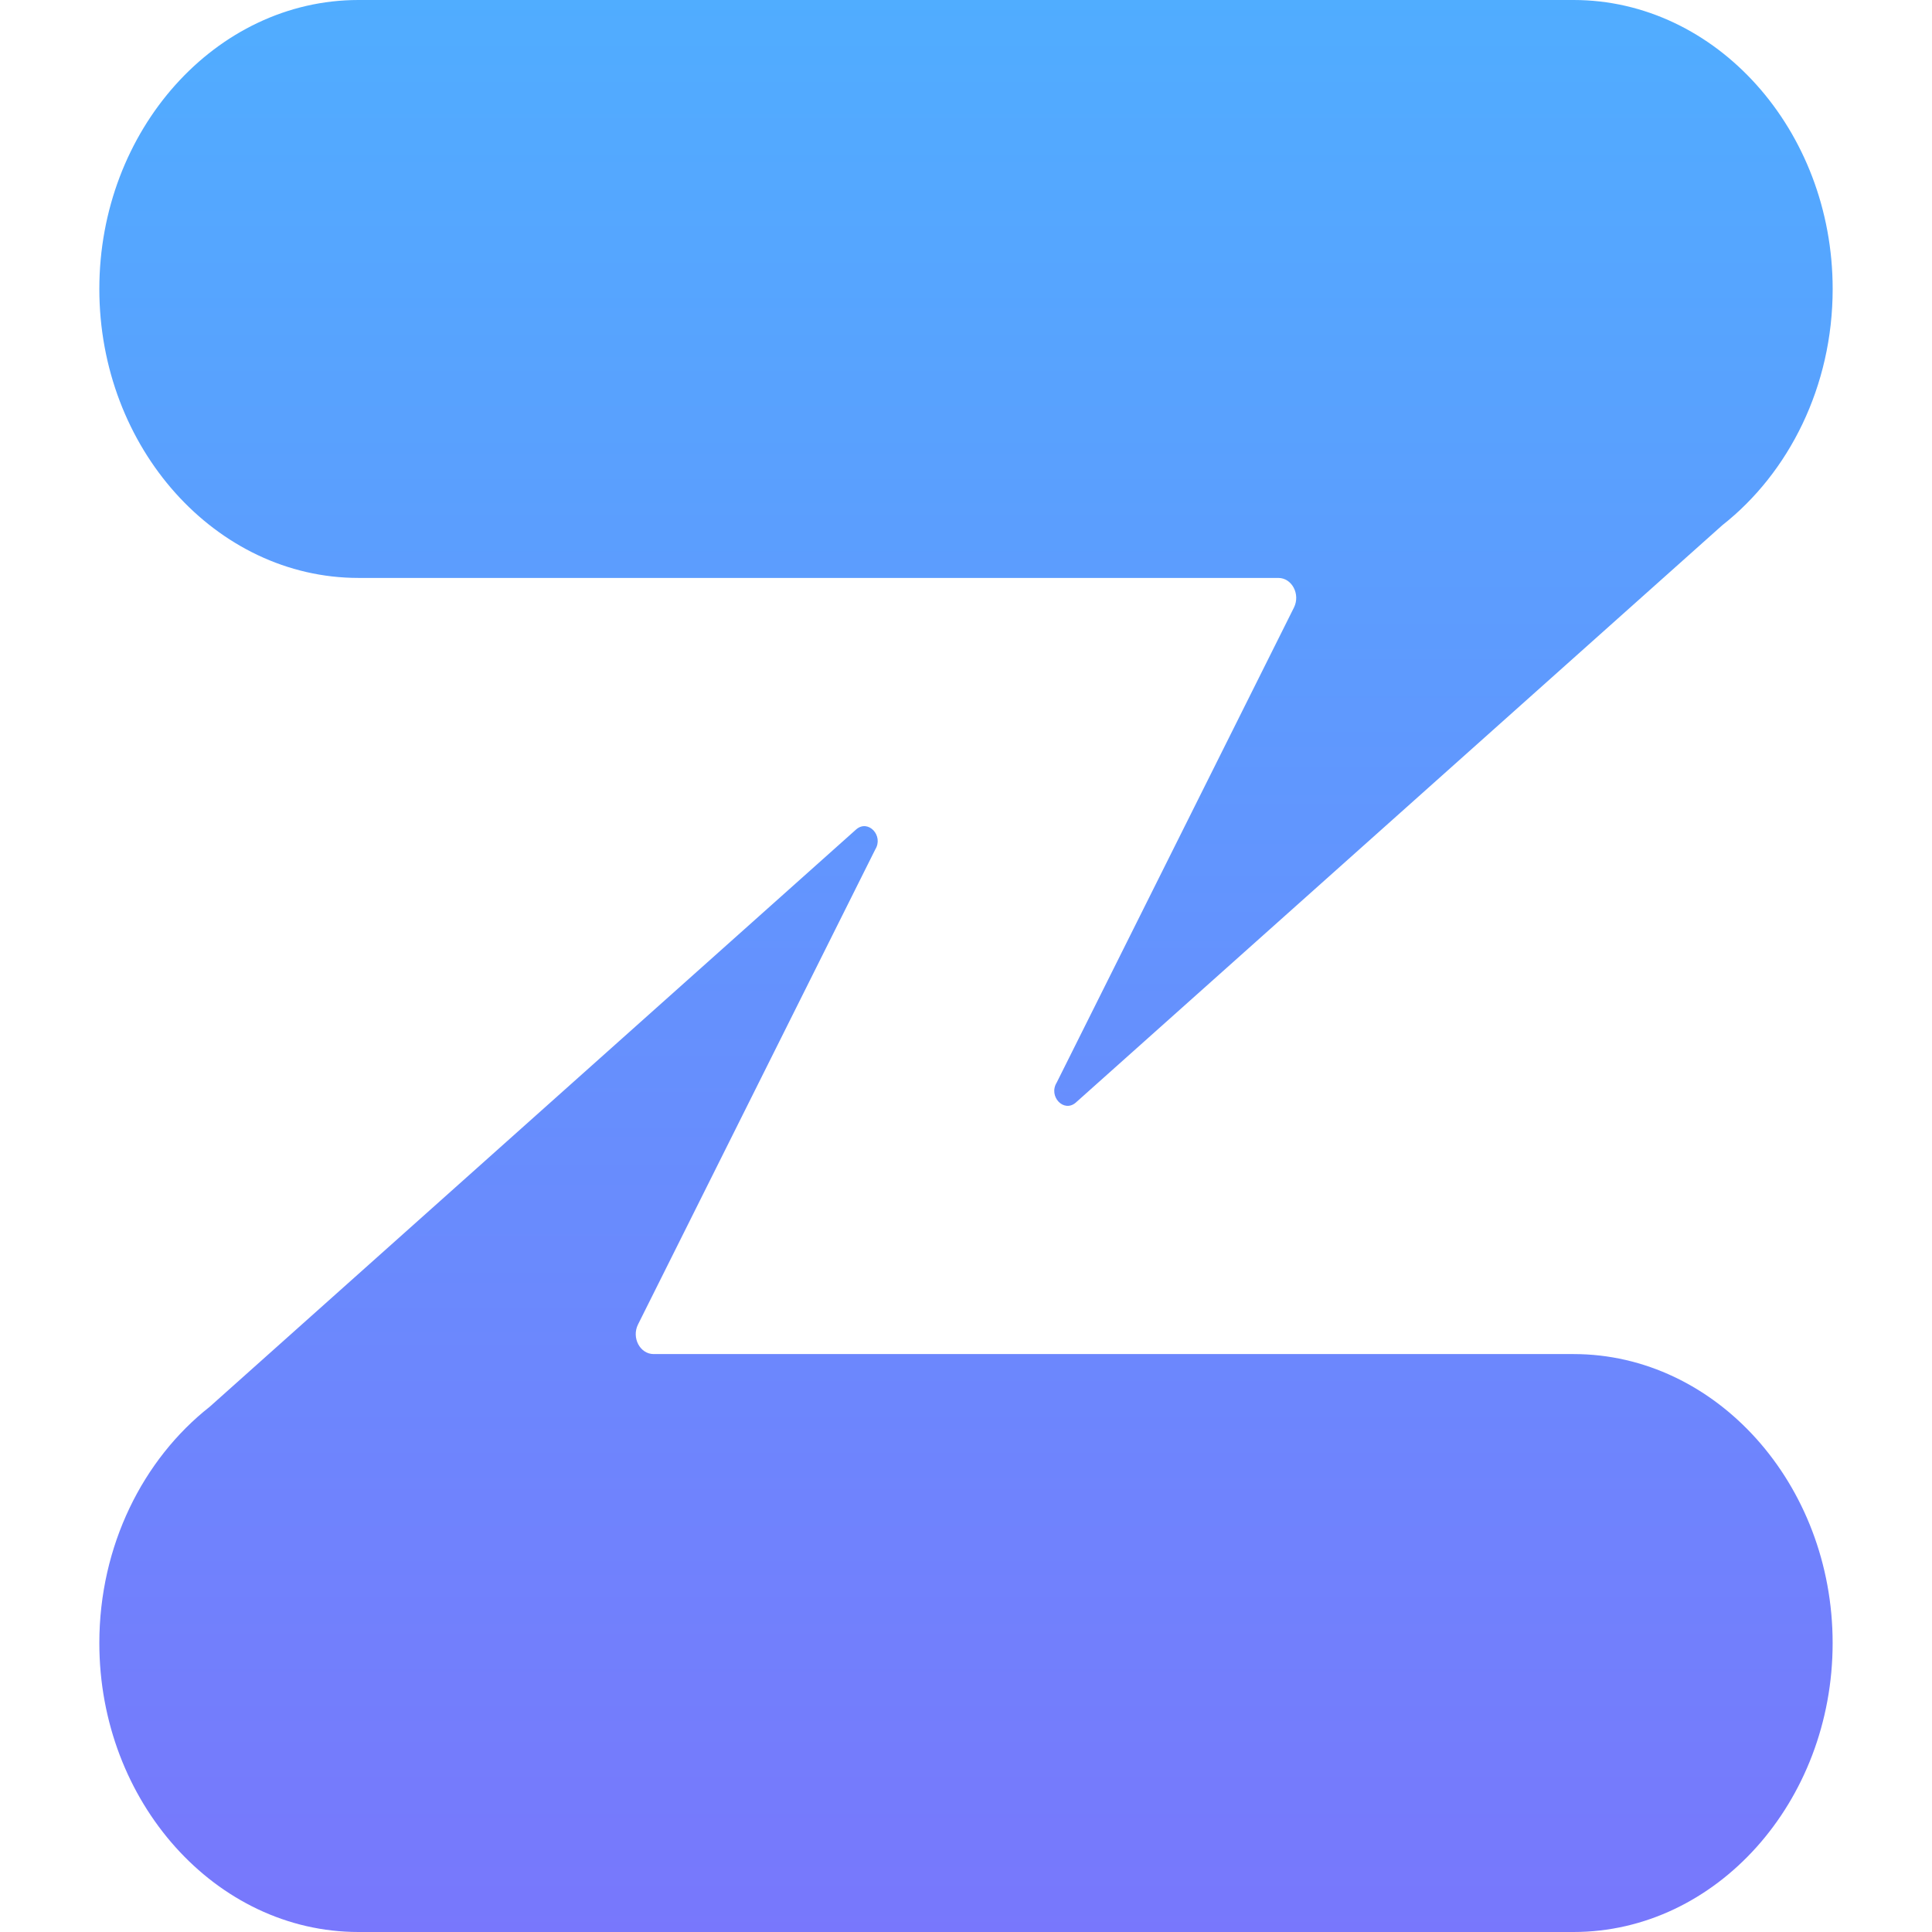
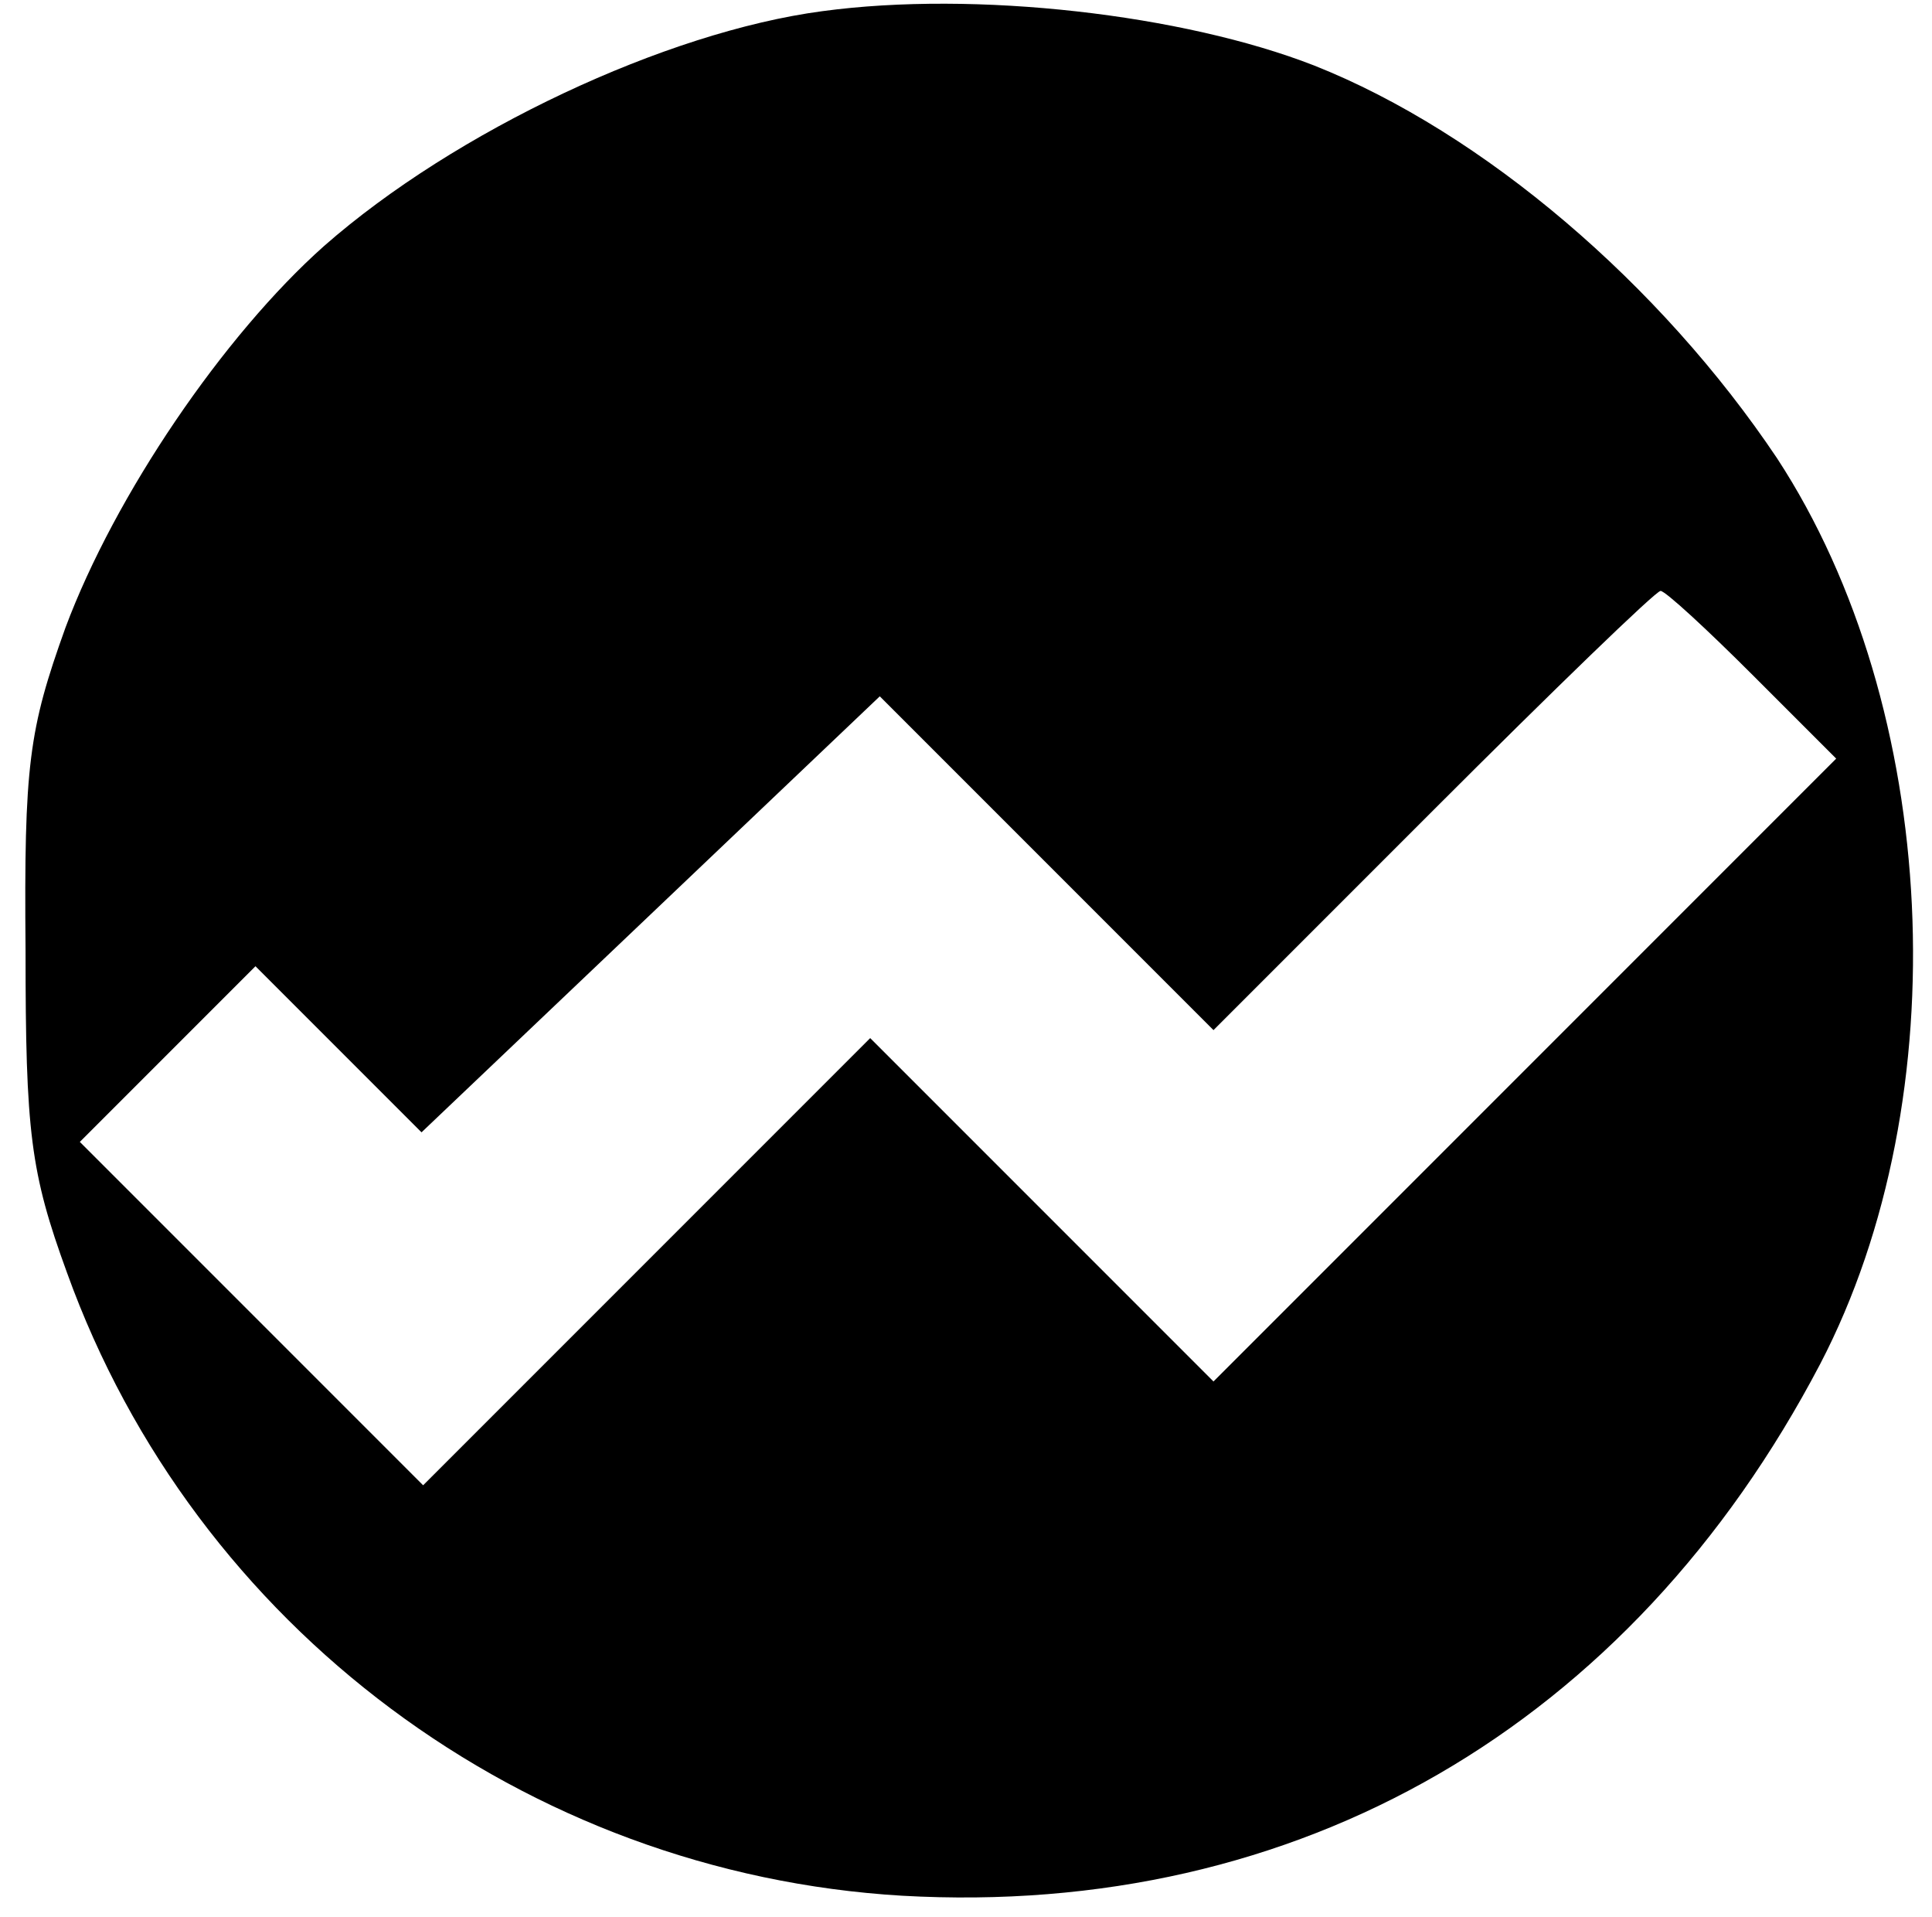
- <svg xmlns="http://www.w3.org/2000/svg" viewBox="49.99 49.99 673.14 673.14">
-   <linearGradient id="a" x1="0" y1="0" x2="0" y2="1">
-     <stop offset="0" stop-color="#50adff" />
-     <stop offset="1" stop-color="#7877fc" />
-   </linearGradient>
-   <path d="M688.52 150.67c0 33.91-15.23 64.04-38.44 82.31L424.79 434.17c-4.18 3.59-9.62-2.19-6.61-7.03l82.64-165.46c2.31-4.63-.69-10.33-5.44-10.33H174.86c-49.64 0-90.26-45.31-90.26-100.68 0-55.37 40.62-100.68 90.26-100.68h423.39c49.65 0 90.27 45.31 90.27 100.68zM174.86 723.13h423.39c49.64 0 90.26-45.31 90.26-100.68 0-55.37-40.62-100.68-90.26-100.68H277.73c-4.75 0-7.76-5.7-5.44-10.33l82.64-165.46c3.01-4.83-2.42-10.62-6.61-7.03L123.04 540.14c-23.21 18.27-38.44 48.4-38.44 82.31 0 55.37 40.62 100.68 90.26 100.68z" fill="url(#a)" />
+ <svg xmlns="http://www.w3.org/2000/svg" version="1.0" width="121pt" height="120pt" viewBox="0 0 121 120" preserveAspectRatio="xMidYMid meet">
+   <g transform="translate(0,120) scale(0.1,-0.1)" fill="#000000" stroke="none">
+     <path d="M515 1193 c-98 -13 -230 -75 -312 -147 -63 -56 -131 -156 -162 -239 -23 -64 -26 -86 -25 -202 0 -114 3 -139 26 -202 80 -222 287 -376 523 -390 248 -14 456 106 575 333 87 167 75 411 -27 567 -73 109 -184 204 -290 246 -82 32 -212 47 -308 34z m583 -416 l52 -52 -195 -195 -195 -195 -108 108 -107 107 -140 -140 -140 -140 -107 107 -108 108 55 55 55 55 52 -52 52 -52 143 136 144 137 105 -105 104 -104 138 138 c75 75 139 137 142 137 3 0 29 -24 58 -53z" />
+   </g>
</svg>
